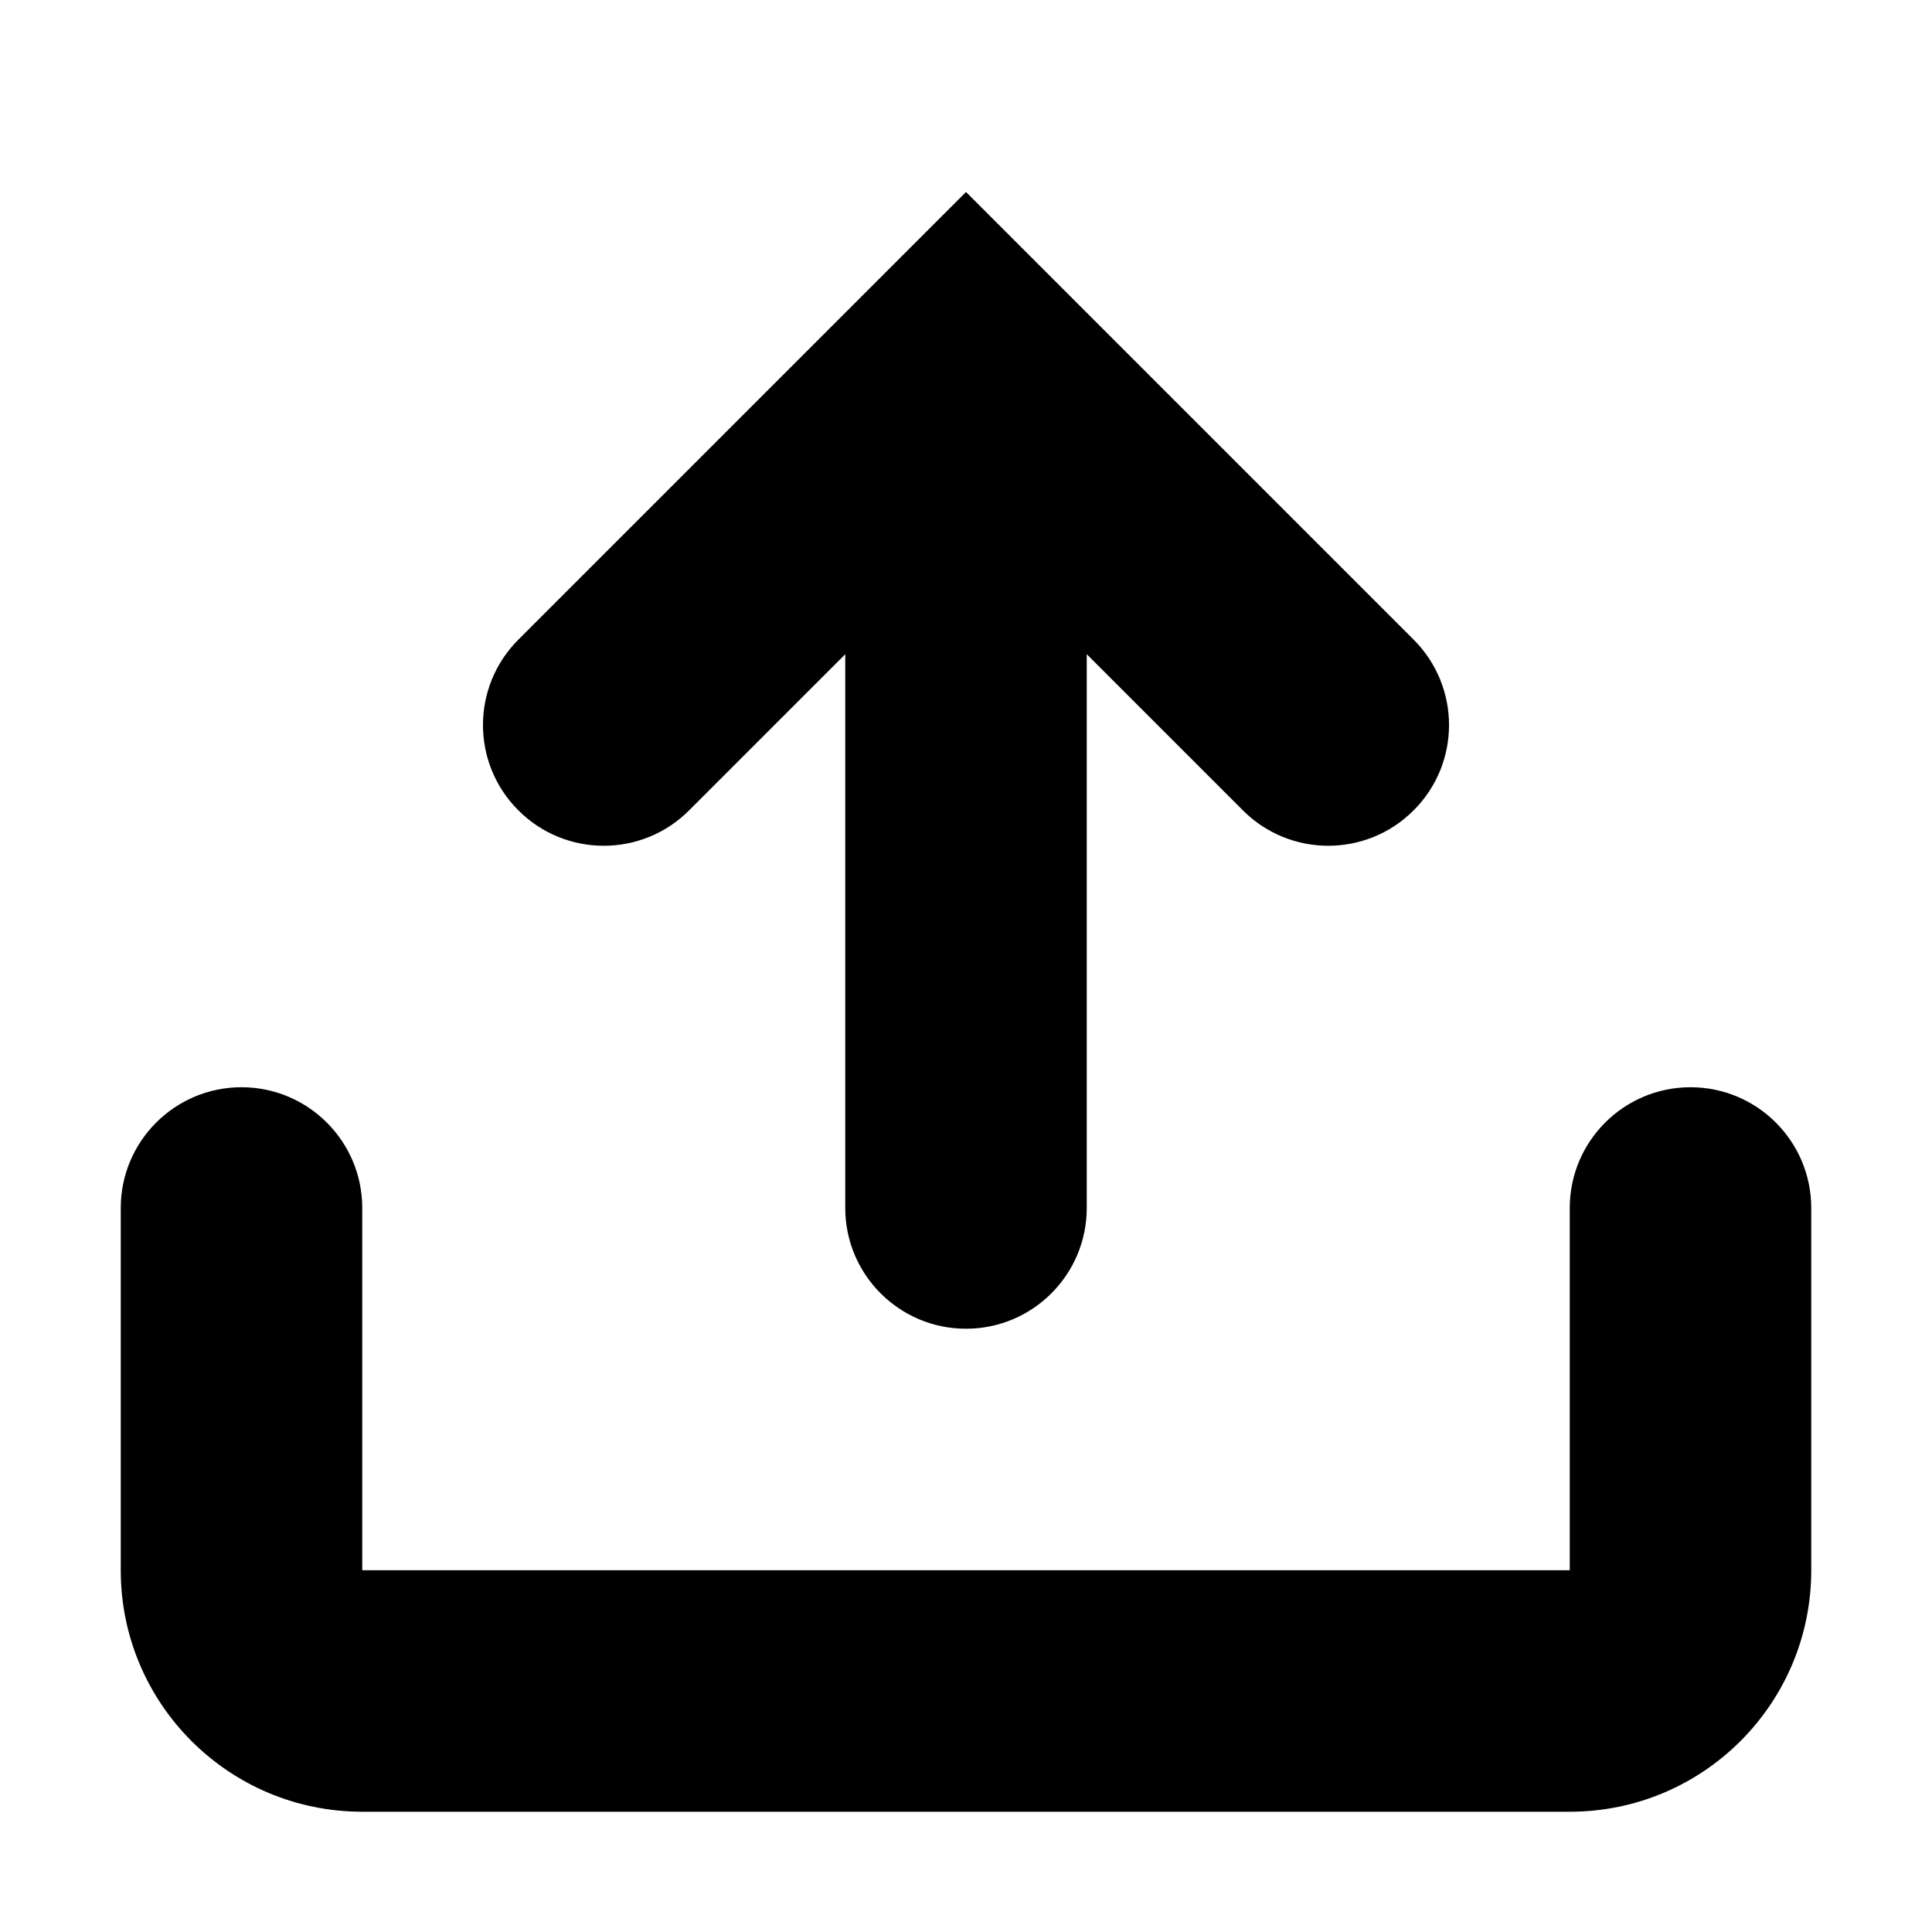
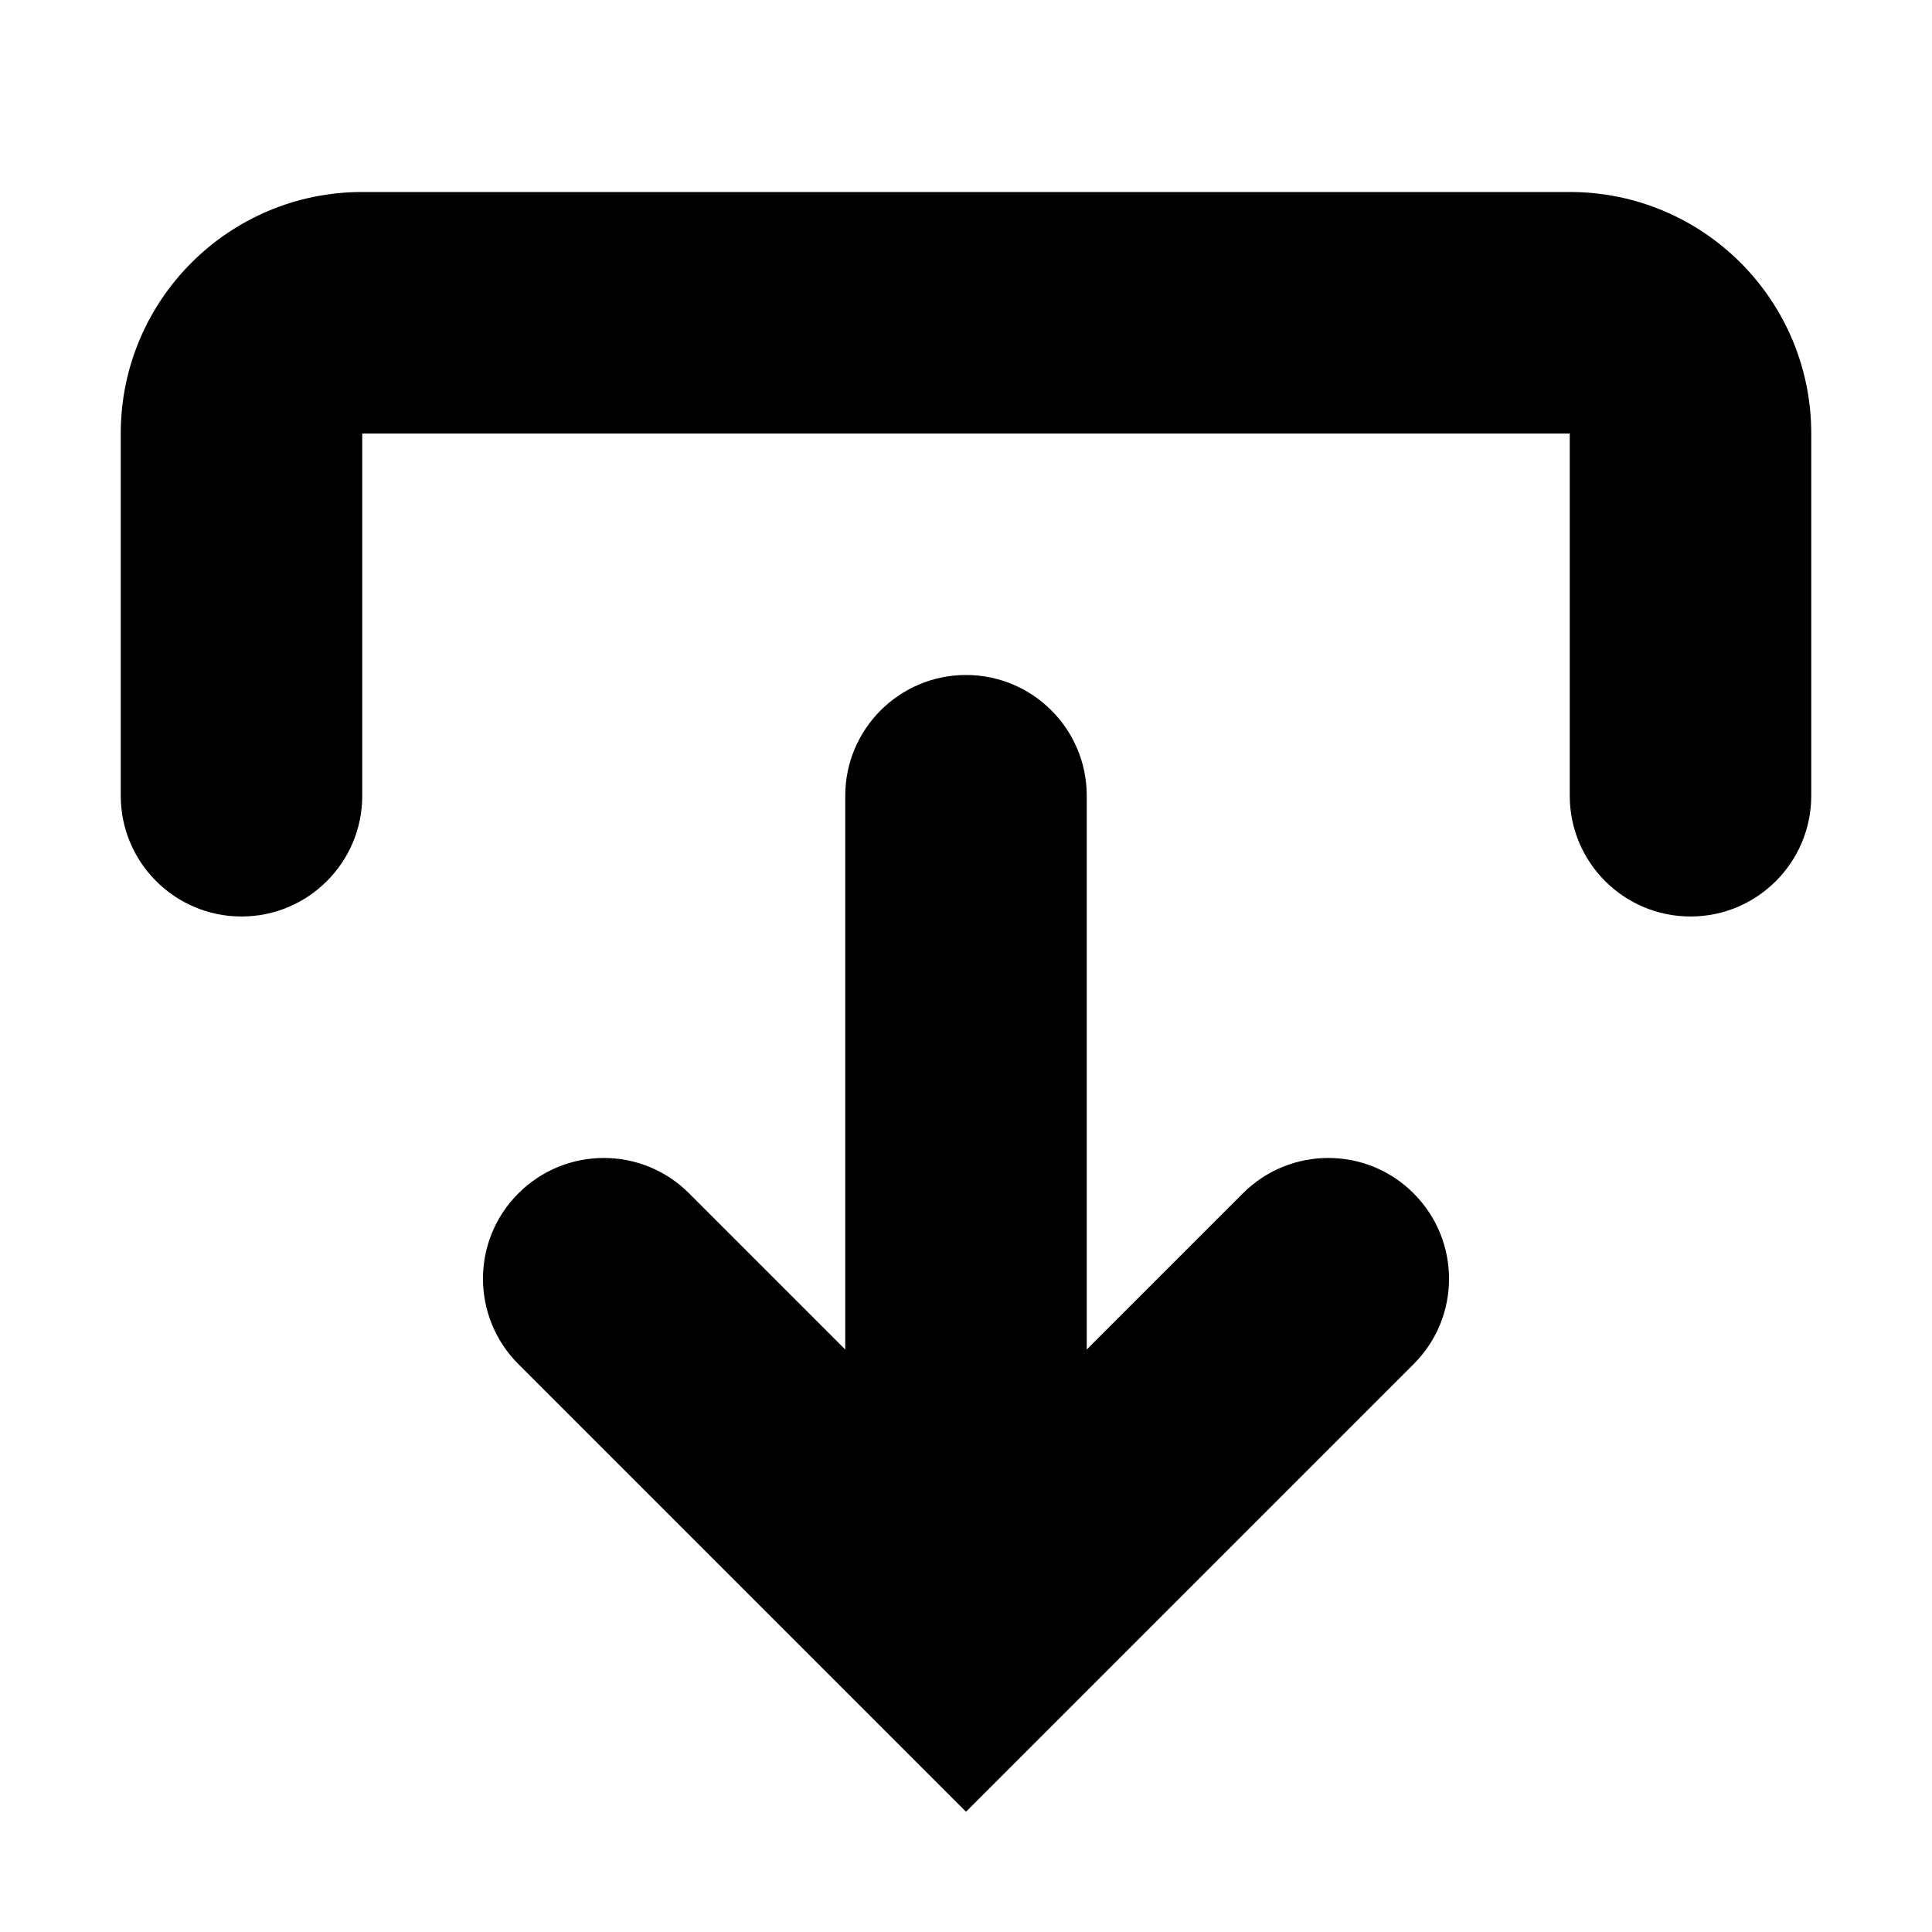
- <svg xmlns="http://www.w3.org/2000/svg" width="16" height="16" viewBox="0 0 16 16">
-   <path fill="#000000" fill-rule="evenodd" d="M14,9.004 C14.552,9.004 15,9.452 15,10.004 L15,13.004 C15,14.109 14.105,15.004 13,15.004 L3,15.004 C1.895,15.004 1,14.109 1,13.004 L1,10.004 C1,9.452 1.448,9.004 2,9.004 C2.552,9.004 3,9.452 3,10.004 L3,13.004 L13,13.004 L13,10.004 C13,9.452 13.448,9.004 14,9.004 Z M8,1.59 L11.707,5.297 C12.098,5.688 12.098,6.321 11.707,6.711 C11.317,7.102 10.683,7.102 10.293,6.711 L9,5.418 L9,10.004 C9,10.556 8.552,11.004 8,11.004 C7.448,11.004 7,10.556 7,10.004 L7,5.418 L5.707,6.711 C5.317,7.102 4.683,7.102 4.293,6.711 C3.902,6.321 3.902,5.688 4.293,5.297 L8,1.59 Z" />
+ <svg xmlns="http://www.w3.org/2000/svg" width="16" height="16" viewBox="0 0 16 16" version="1.1" id="svg4">
+   <defs id="defs8" />
+   <path d="M 2,7.59 C 1.448,7.59 1,7.142 1,6.59 v -3 c 0,-1.105 0.895,-2 2,-2 l 10,0 c 1.105,0 2,0.895 2,2 v 3 c 0,0.552 -0.448,1 -1,1 -0.552,0 -1,-0.448 -1,-1 v -3 l -10,0 v 3 C 3,7.142 2.552,7.59 2,7.59 Z m 6,7.414 -3.707,-3.707 c -0.391,-0.391 -0.391,-1.024 0,-1.414 0.391,-0.391 1.024,-0.391 1.414,0 L 7,11.176 7,6.59 c 0,-0.552 0.448,-1 1,-1 0.552,0 1,0.448 1,1 v 4.586 l 1.293,-1.293 c 0.391,-0.391 1.024,-0.391 1.414,0 0.391,0.391 0.391,1.024 0,1.414 z" id="path2" style="fill:#000000;fill-rule:evenodd" />
</svg>
